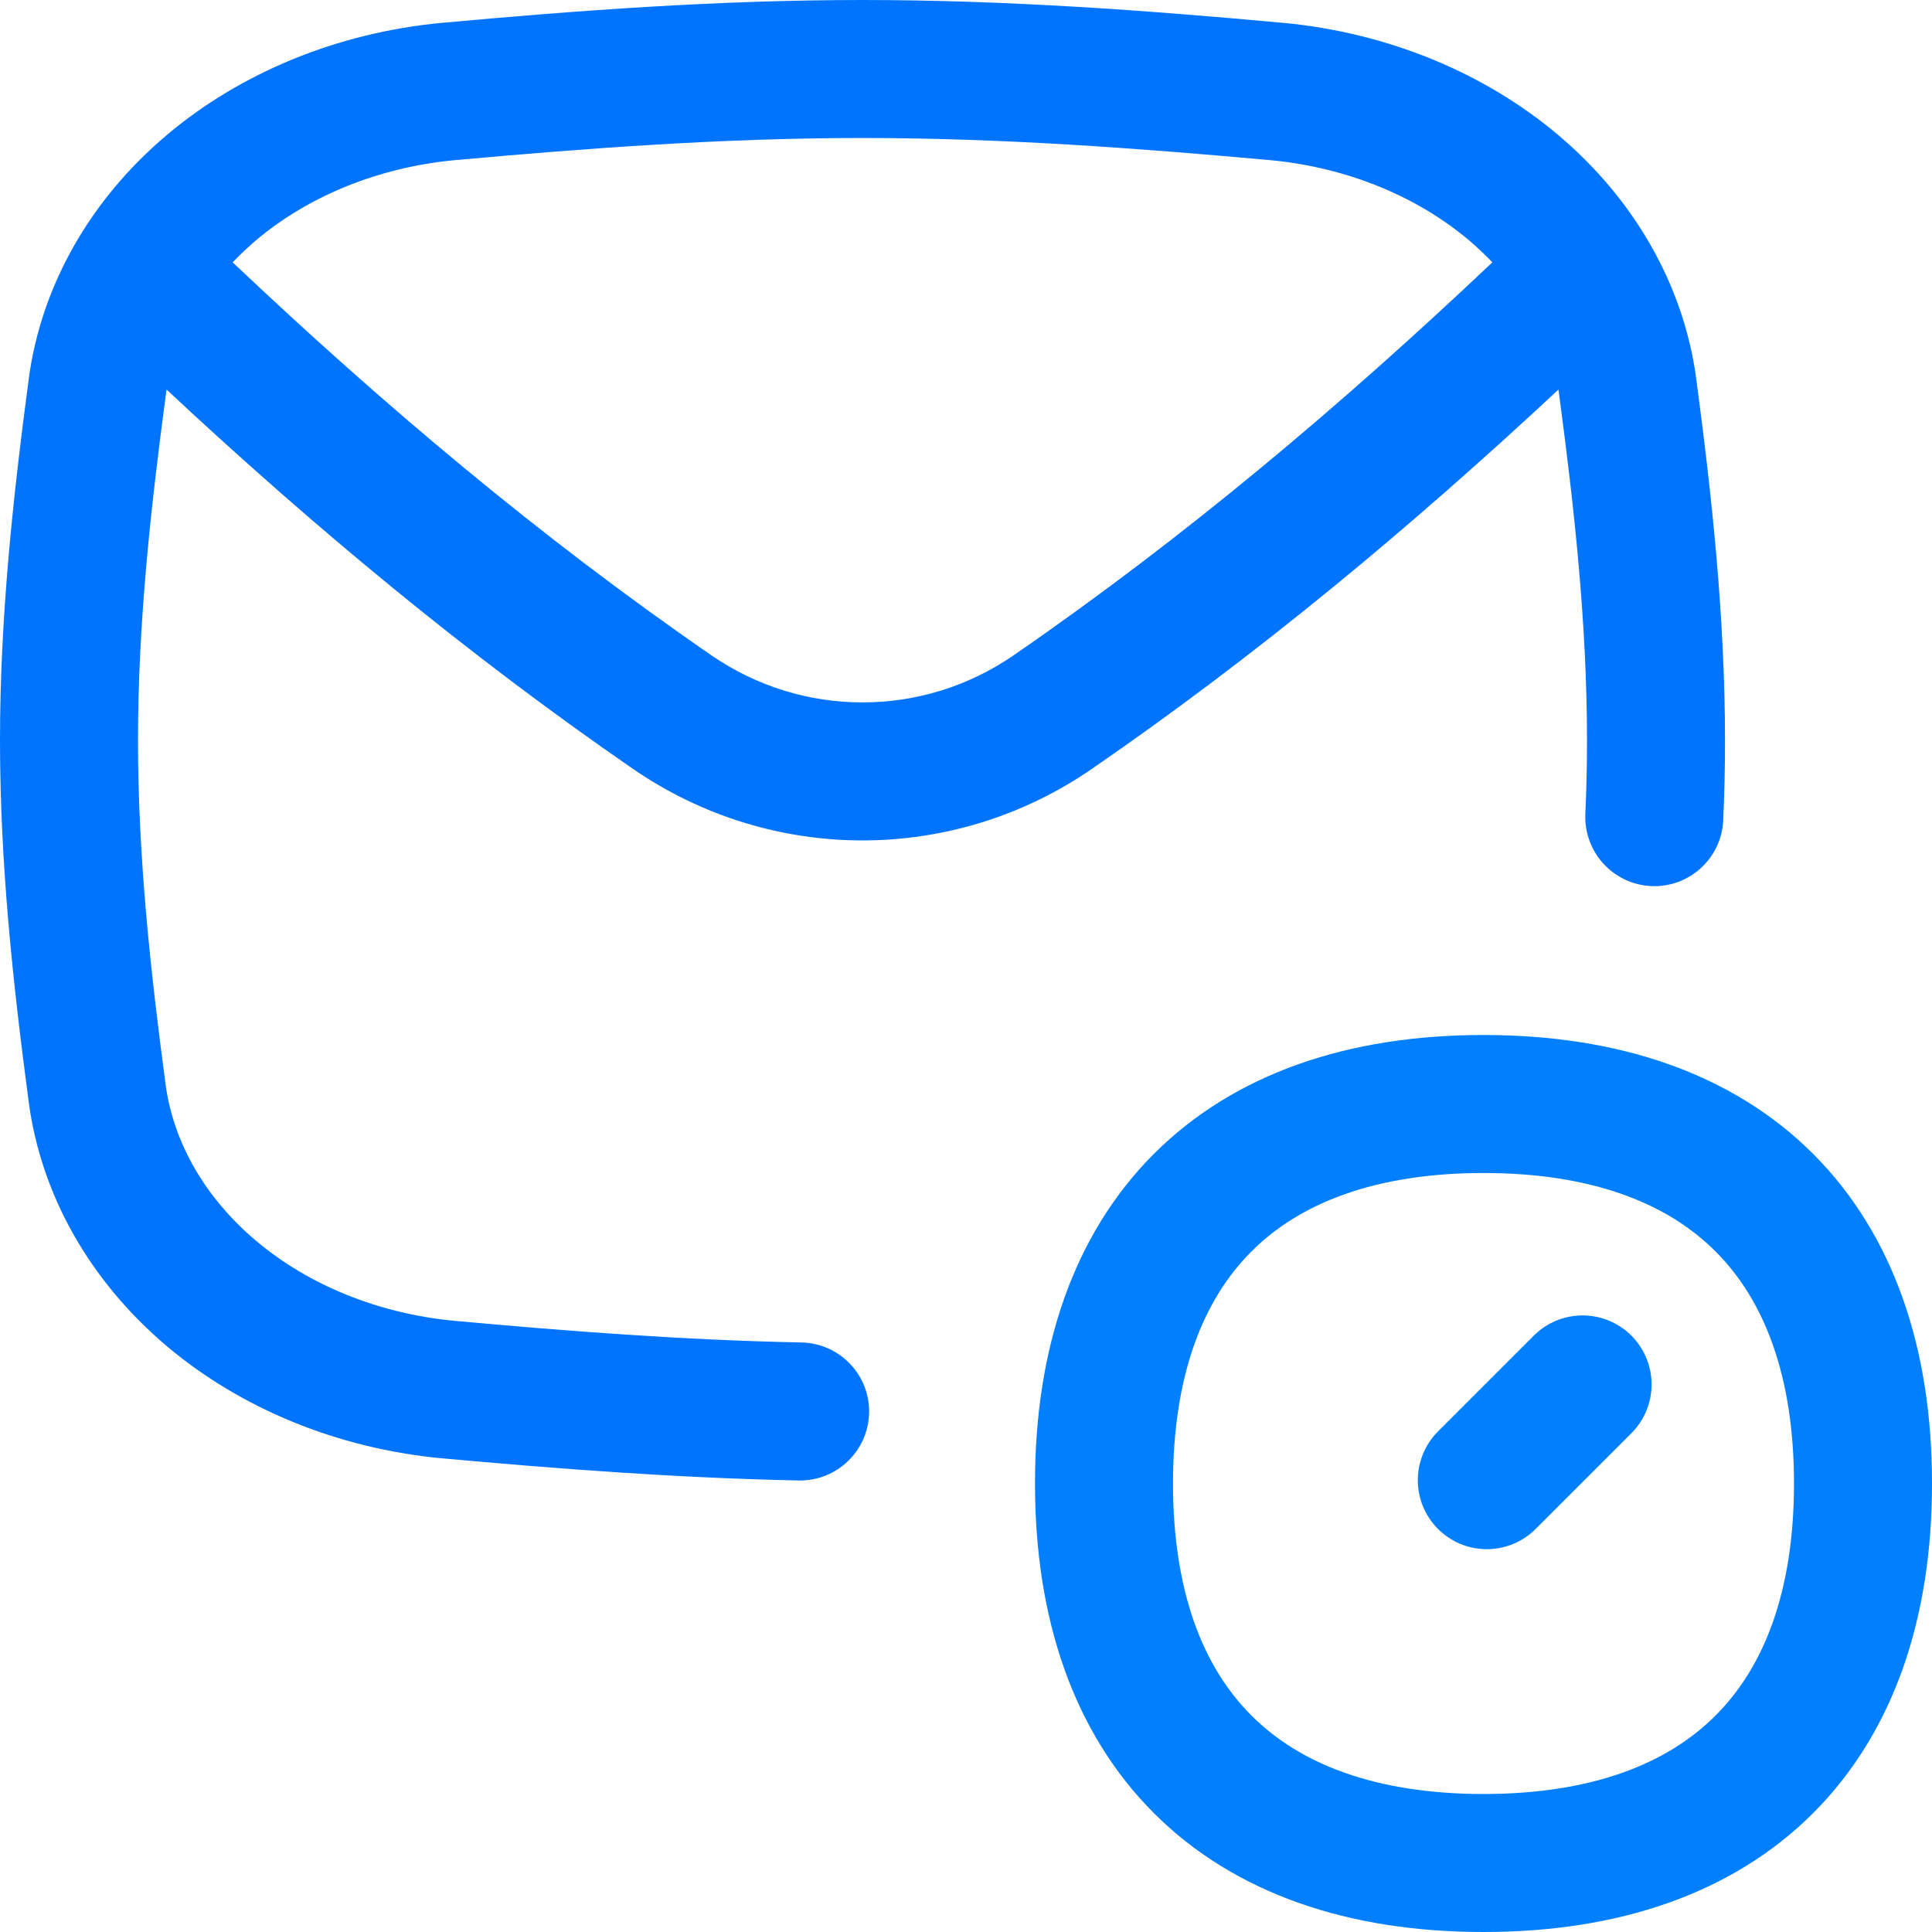
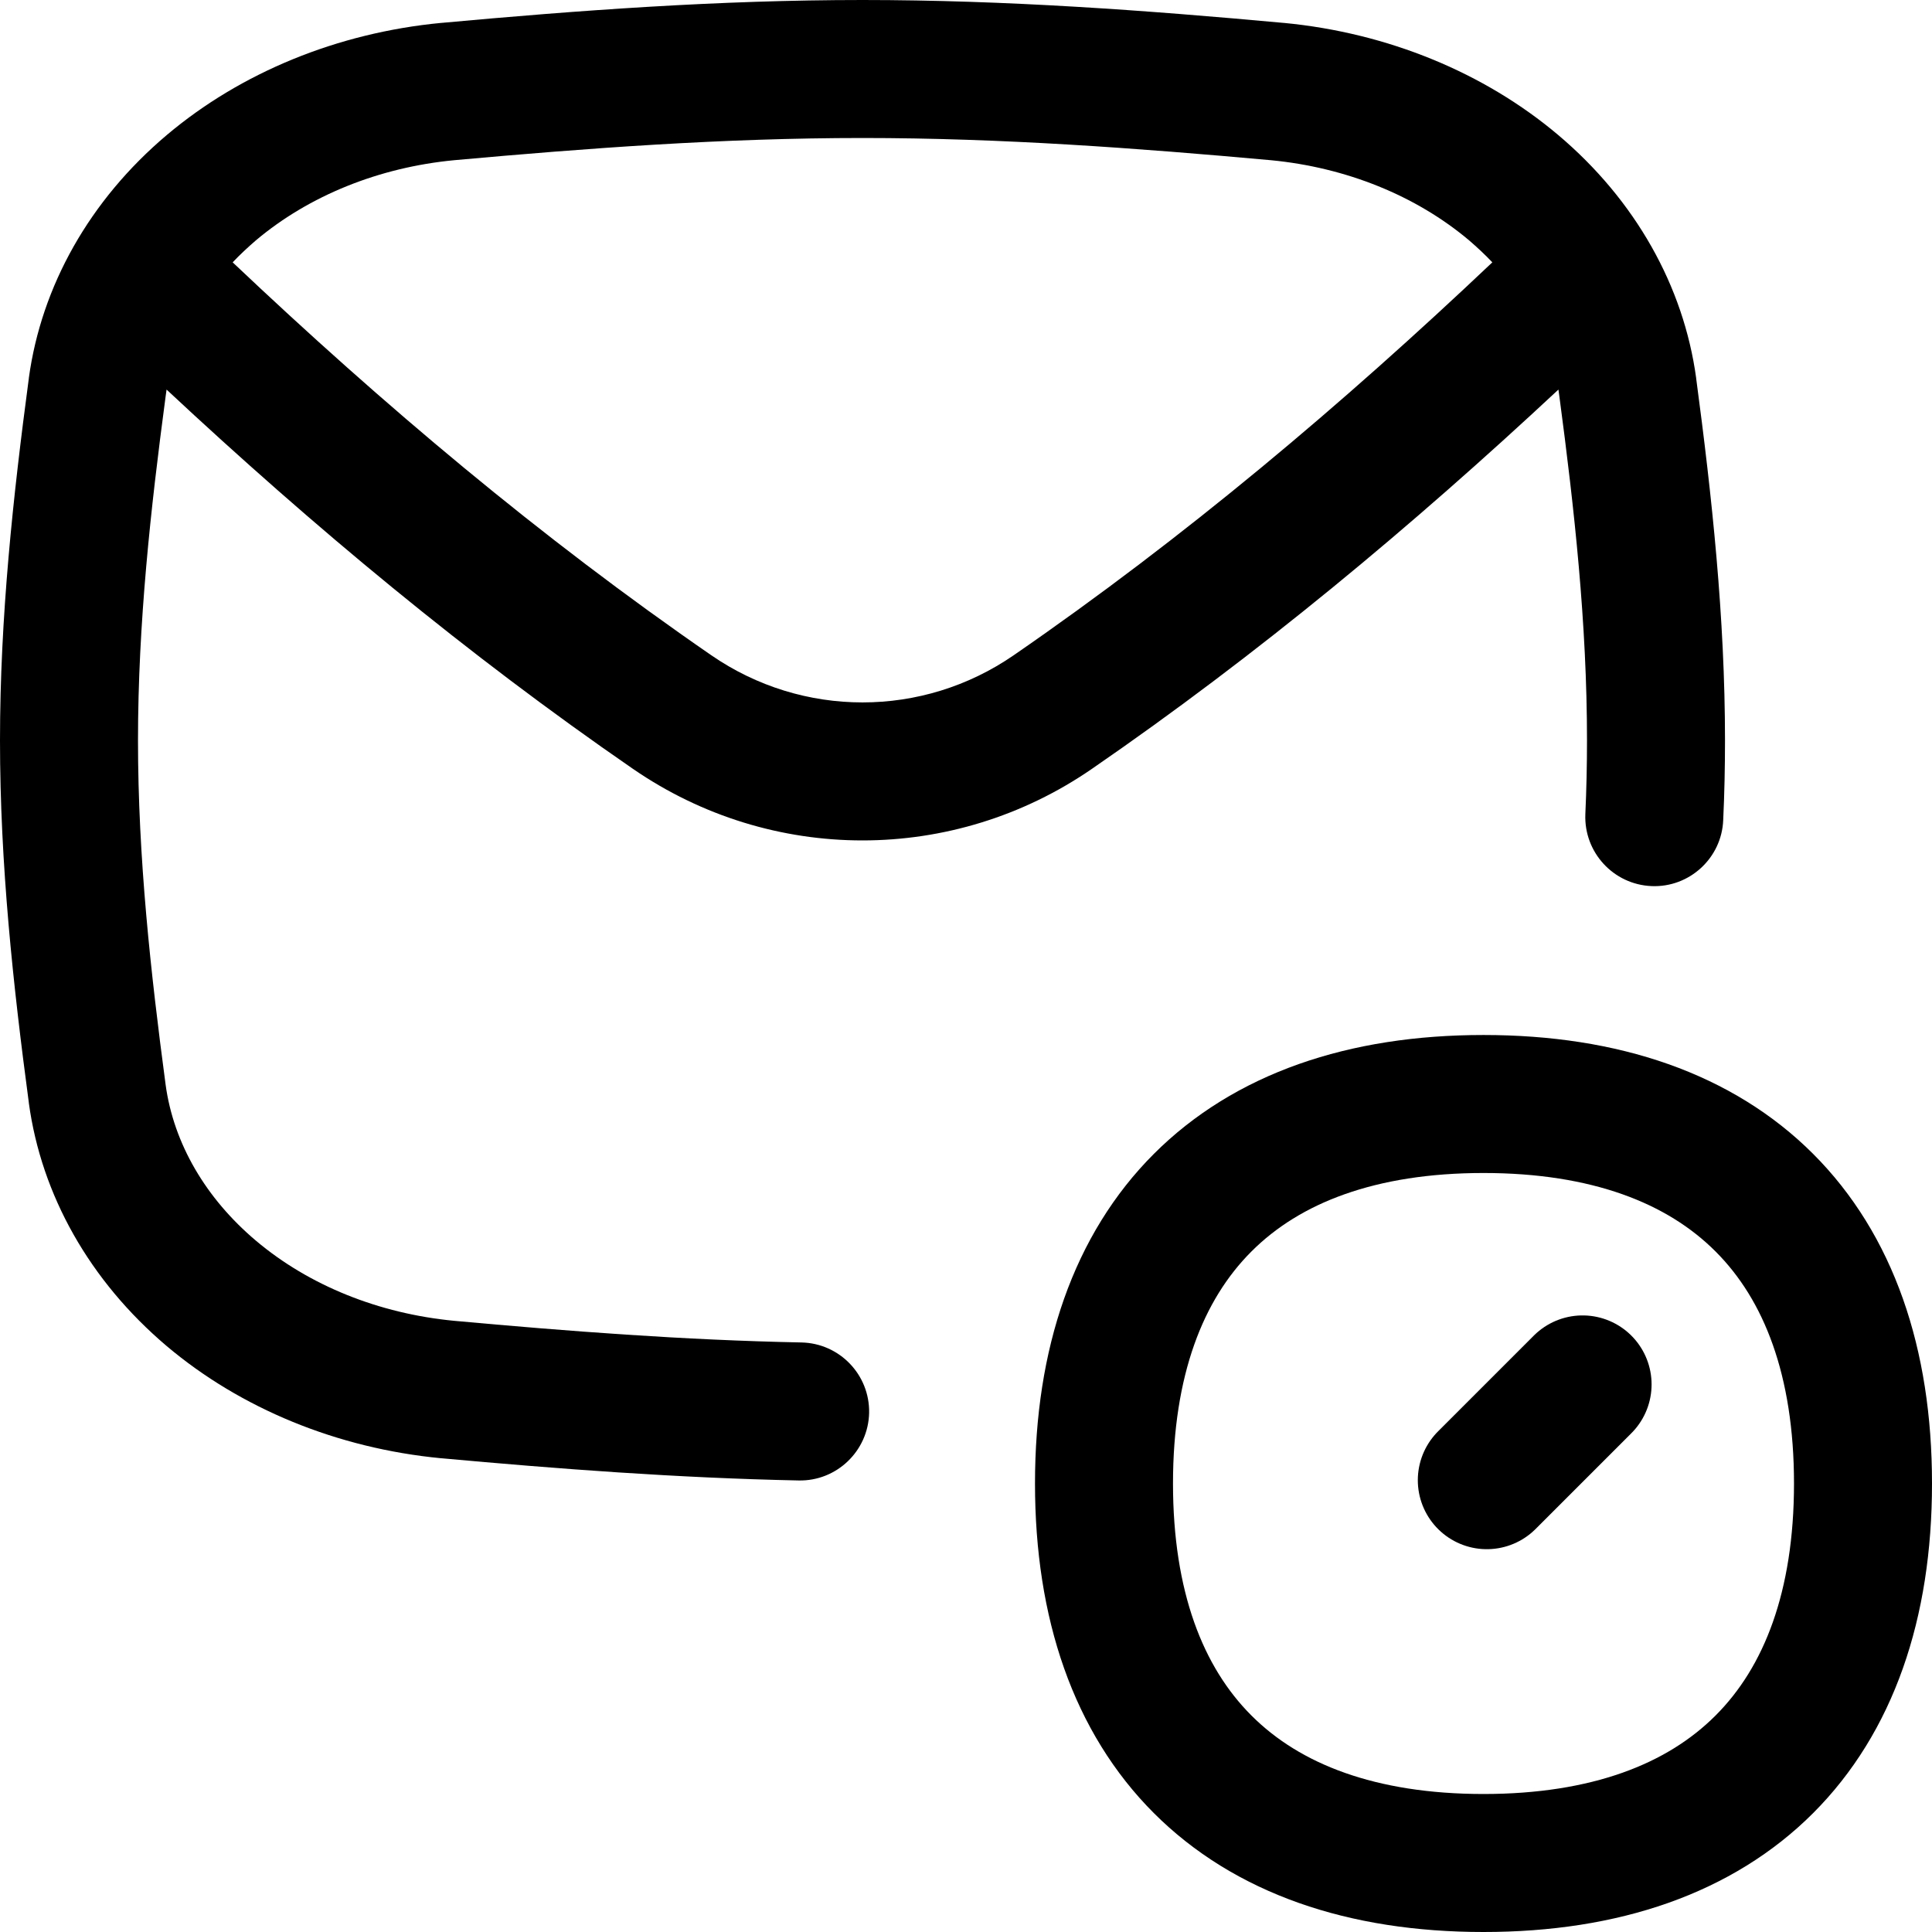
<svg xmlns="http://www.w3.org/2000/svg" clip-rule="evenodd" fill-rule="evenodd" stroke-linecap="round" stroke-linejoin="round" viewBox="0 0 14 14">
-   <path d="m1.207 2.823c-.002.017-.005.034-.007.051-.108.811-.2 1.643-.2 2.492 0 .85.092 1.682.2 2.493.058.429.293.826.654 1.131.387.327.894.529 1.436.581.822.075 1.663.14 2.518.157.276.006.495.234.49.51-.006.276-.235.496-.511.49-.879-.018-1.744-.084-2.589-.161h-.002c-.752-.072-1.451-.36-1.987-.812-.56-.474-.909-1.096-1-1.762v-.002c-.114-.853-.209-1.73-.209-2.625 0-.894.095-1.77.209-2.625v-.002c.091-.665.44-1.288 1-1.761.536-.452 1.235-.74 1.987-.812h.002c.993-.091 2.012-.166 3.052-.166s2.06.075 3.052.166h.002c.752.072 1.451.36 1.987.812.56.473.909 1.096 1 1.761v.002c.114.854.209 1.731.209 2.625 0 .193-.004.385-.013.577-.011.275-.245.49-.52.478-.276-.012-.49-.245-.479-.521.008-.177.012-.355.012-.534 0-.849-.092-1.681-.2-2.492-.002-.017-.005-.034-.007-.051-1.066.994-2.176 1.919-3.38 2.748-1.003.692-2.323.692-3.327 0-1.203-.829-2.314-1.754-3.379-2.748zm9.607-.922c-.052-.055-.109-.108-.168-.159-.387-.326-.894-.529-1.436-.581-.962-.087-1.951-.161-2.96-.161s-1.997.074-2.96.161c-.542.052-1.049.255-1.436.581-.059.051-.116.104-.168.159 1.091 1.033 2.228 1.992 3.468 2.847.661.456 1.531.456 2.192 0 1.24-.855 2.377-1.814 3.468-2.847z" fill="#0074ff" />
-   <g fill="none" stroke="#0080ff">
+   <path d="m1.207 2.823c-.002.017-.005.034-.007.051-.108.811-.2 1.643-.2 2.492 0 .85.092 1.682.2 2.493.058.429.293.826.654 1.131.387.327.894.529 1.436.581.822.075 1.663.14 2.518.157.276.006.495.234.49.51-.006.276-.235.496-.511.49-.879-.018-1.744-.084-2.589-.161h-.002c-.752-.072-1.451-.36-1.987-.812-.56-.474-.909-1.096-1-1.762v-.002c-.114-.853-.209-1.73-.209-2.625 0-.894.095-1.77.209-2.625v-.002c.091-.665.44-1.288 1-1.761.536-.452 1.235-.74 1.987-.812h.002c.993-.091 2.012-.166 3.052-.166s2.06.075 3.052.166h.002c.752.072 1.451.36 1.987.812.56.473.909 1.096 1 1.761v.002c.114.854.209 1.731.209 2.625 0 .193-.004.385-.013.577-.011.275-.245.49-.52.478-.276-.012-.49-.245-.479-.521.008-.177.012-.355.012-.534 0-.849-.092-1.681-.2-2.492-.002-.017-.005-.034-.007-.051-1.066.994-2.176 1.919-3.38 2.748-1.003.692-2.323.692-3.327 0-1.203-.829-2.314-1.754-3.379-2.748zm9.607-.922c-.052-.055-.109-.108-.168-.159-.387-.326-.894-.529-1.436-.581-.962-.087-1.951-.161-2.96-.161s-1.997.074-2.96.161c-.542.052-1.049.255-1.436.581-.059.051-.116.104-.168.159 1.091 1.033 2.228 1.992 3.468 2.847.661.456 1.531.456 2.192 0 1.24-.855 2.377-1.814 3.468-2.847z" fill="currentColor" />
+   <g fill="none" stroke="currentColor">
    <path d="m10.75 13.5c1.76 0 2.75-.99 2.75-2.75s-.99-2.75-2.75-2.75-2.75.99-2.75 2.75.99 2.75 2.75 2.75z" />
    <path d="m10.774 10.726.694-.694" />
  </g>
</svg>
